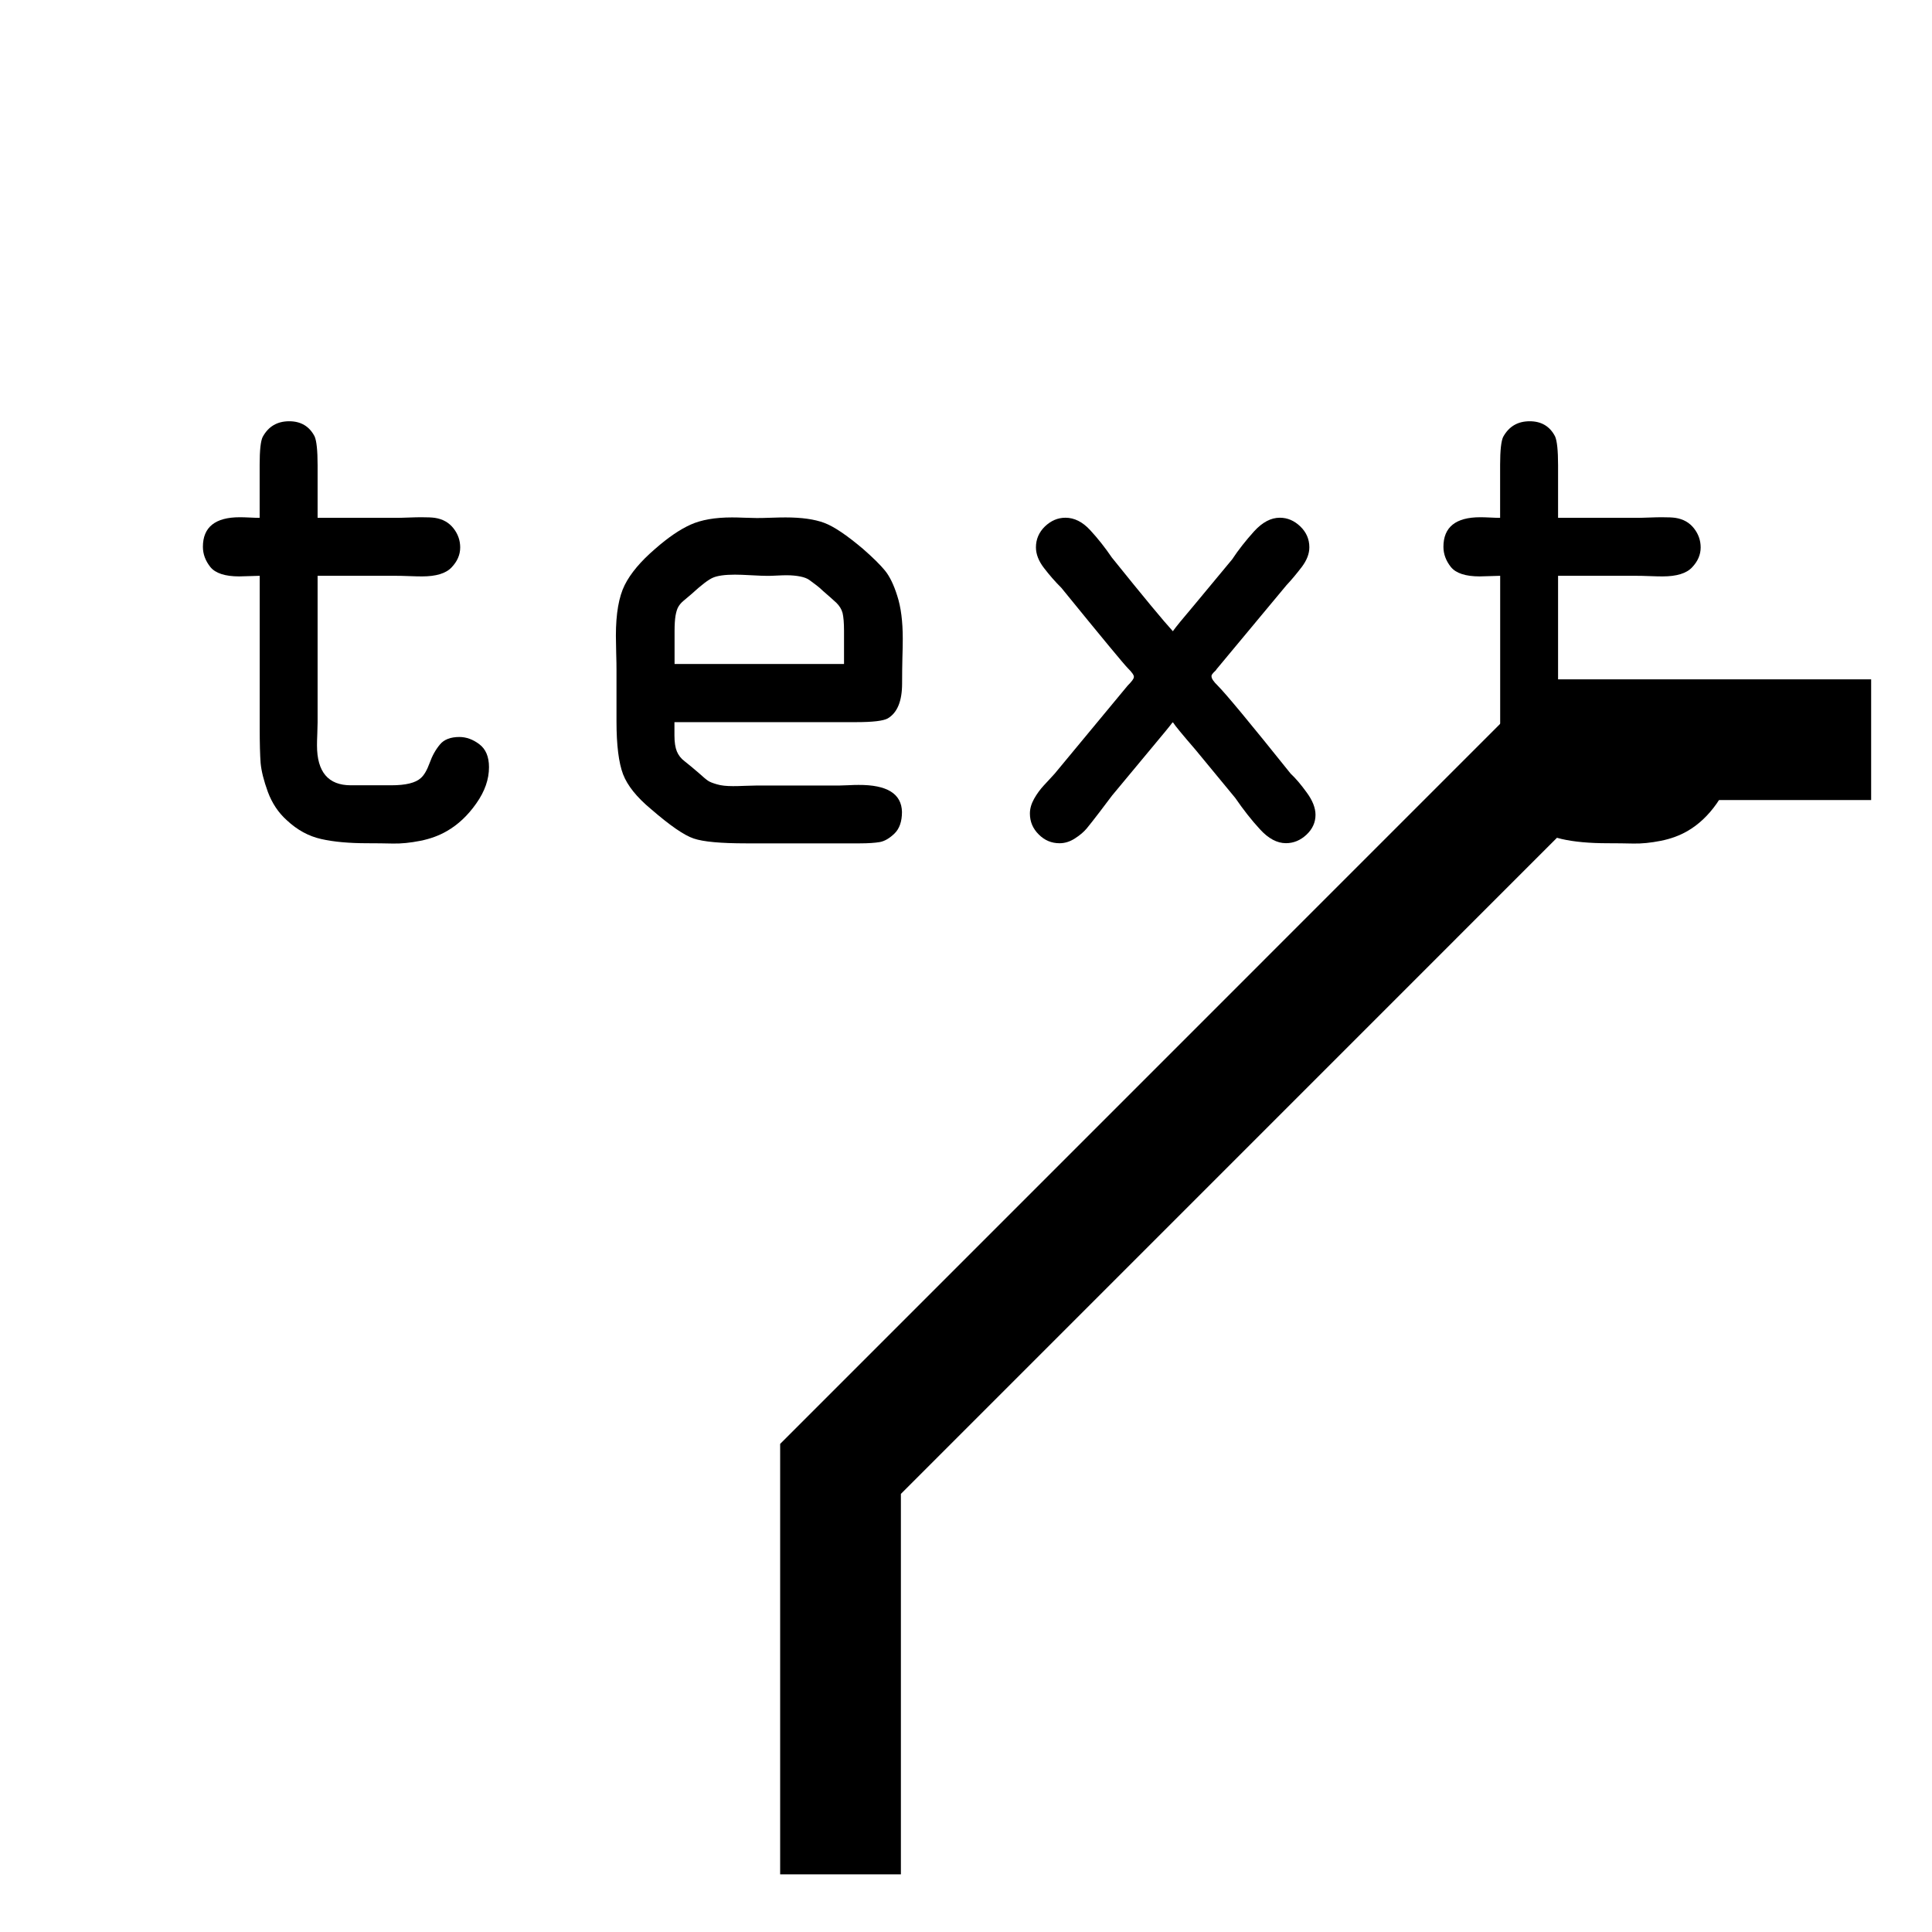
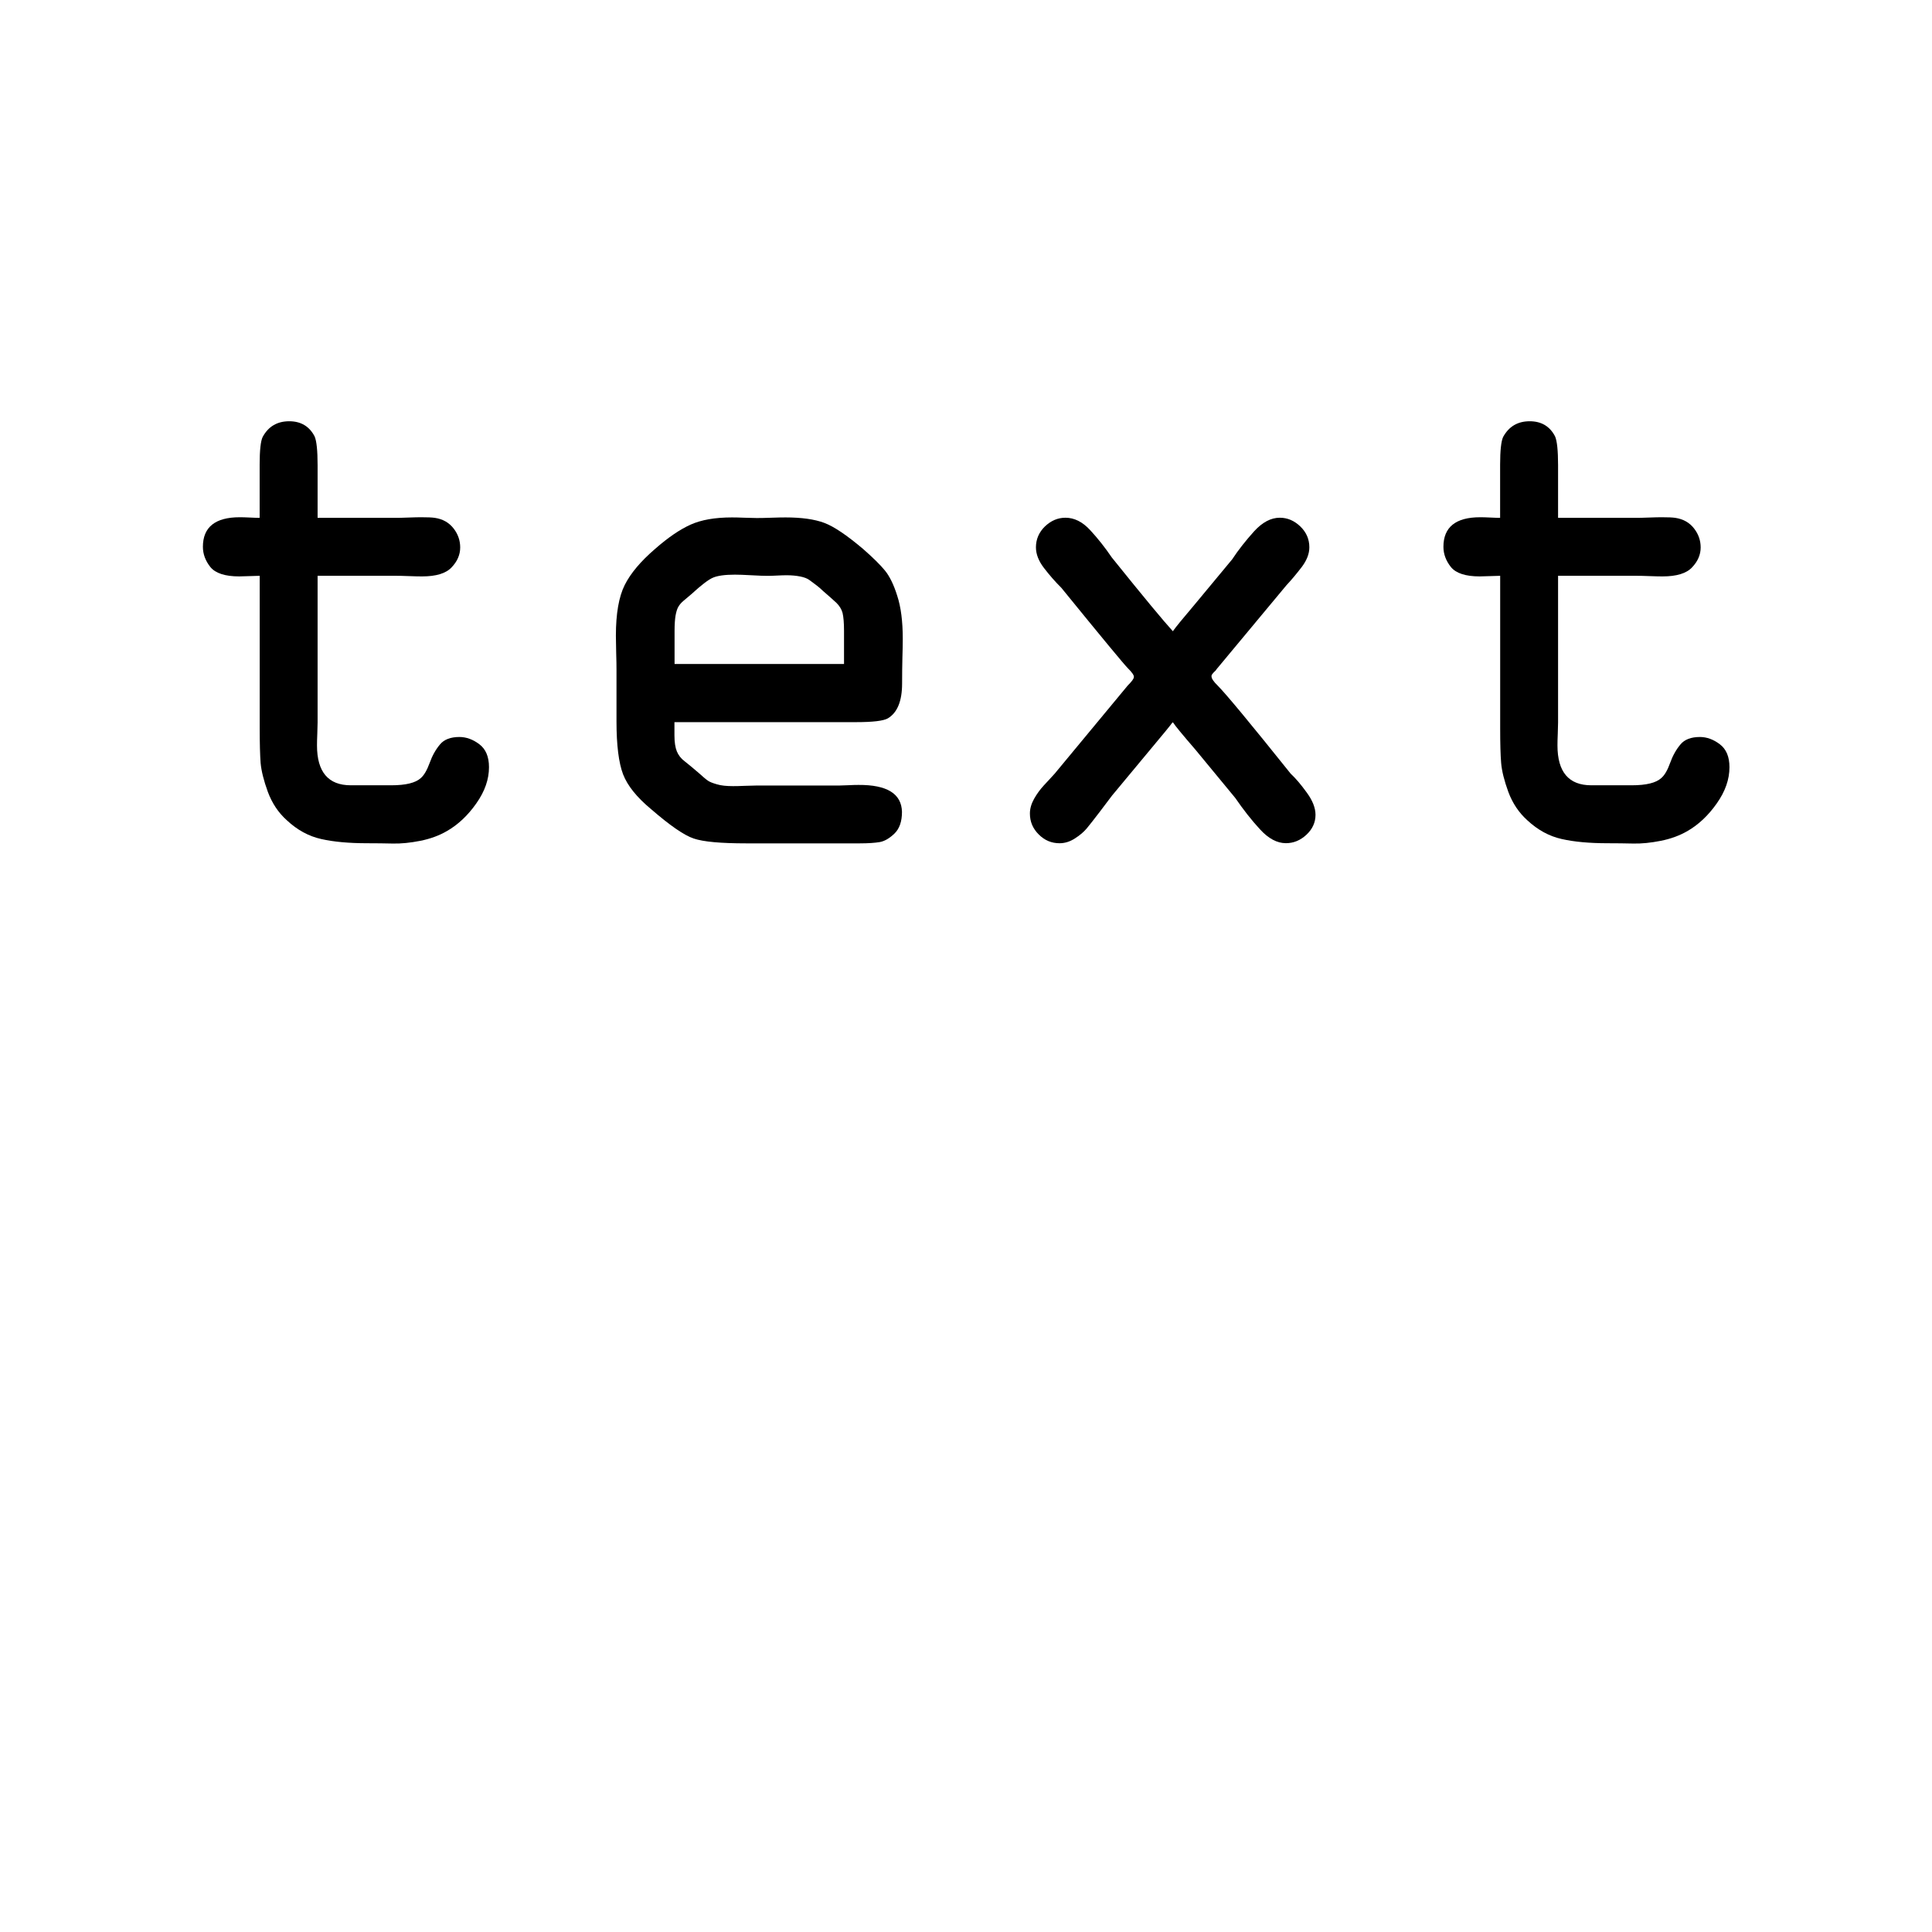
<svg xmlns="http://www.w3.org/2000/svg" version="1.1" baseProfile="basic" id="Ebene_1" x="0px" y="0px" width="32.003px" height="32.003px" viewBox="0 0 32.003 32.003" xml:space="preserve">
  <g id="icon">
-     <polyline fill="none" stroke="black" stroke-width="2" points="13.923,31.048 13.923,24.332 26.001,12.253 30.995,12.253  " />
    <g>
      <path fill="black" d="M3.361,9.058c0-0.326,0.204-0.49,0.61-0.49c0.04,0,0.097,0.001,0.17,0.005    c0.073,0.004,0.127,0.005,0.16,0.005v-0.88c0-0.24,0.017-0.393,0.05-0.46c0.094-0.173,0.24-0.26,0.44-0.26    c0.192,0,0.333,0.083,0.42,0.25c0.033,0.074,0.05,0.234,0.05,0.48v0.87h1.29c0.047,0,0.118-0.001,0.215-0.005    c0.097-0.004,0.168-0.005,0.215-0.005c0.102,0,0.174,0.003,0.222,0.01c0.133,0.02,0.235,0.079,0.31,0.175s0.11,0.202,0.11,0.315    c0,0.12-0.047,0.23-0.142,0.33c-0.093,0.1-0.257,0.15-0.488,0.15c-0.048,0-0.119-0.001-0.217-0.005    C6.679,9.539,6.608,9.538,6.561,9.538h-1.3v2.43c0,0.04-0.002,0.102-0.005,0.185c-0.004,0.084-0.005,0.148-0.005,0.195    c0,0.44,0.187,0.66,0.56,0.66h0.67c0.24,0,0.403-0.04,0.49-0.12c0.054-0.047,0.102-0.13,0.146-0.25    c0.043-0.12,0.1-0.222,0.17-0.305c0.068-0.084,0.178-0.125,0.323-0.125c0.113,0,0.225,0.04,0.33,0.12    c0.106,0.08,0.16,0.206,0.16,0.38c0,0.2-0.068,0.399-0.21,0.6c-0.14,0.2-0.304,0.354-0.49,0.46    c-0.126,0.073-0.272,0.127-0.438,0.16c-0.167,0.033-0.318,0.048-0.455,0.045s-0.278-0.005-0.425-0.005    c-0.301,0-0.555-0.023-0.762-0.07c-0.206-0.046-0.396-0.149-0.568-0.31c-0.142-0.127-0.245-0.283-0.315-0.47    c-0.068-0.187-0.108-0.347-0.12-0.48c-0.01-0.133-0.015-0.323-0.015-0.57v-2.53c-0.033,0-0.089,0.002-0.165,0.005    C4.06,9.546,4.002,9.548,3.962,9.548c-0.233,0-0.393-0.052-0.477-0.155C3.403,9.29,3.361,9.178,3.361,9.058z" />
      <path fill="black" d="M14.941,13.449c0,0.159-0.042,0.279-0.125,0.359s-0.165,0.127-0.245,0.141    c-0.079,0.013-0.188,0.021-0.329,0.021h-1.881c-0.42,0-0.71-0.026-0.869-0.08c-0.16-0.053-0.396-0.217-0.711-0.49    c-0.232-0.193-0.387-0.385-0.46-0.574c-0.072-0.19-0.109-0.482-0.109-0.875v-0.86c0-0.061-0.001-0.152-0.005-0.275    c-0.003-0.123-0.005-0.218-0.005-0.285c0-0.367,0.049-0.646,0.146-0.84s0.265-0.394,0.505-0.6c0.213-0.187,0.408-0.32,0.585-0.4    s0.405-0.12,0.686-0.12c0.047,0,0.116,0.001,0.21,0.005c0.094,0.003,0.16,0.005,0.2,0.005c0.054,0,0.134-0.001,0.239-0.005    c0.106-0.004,0.188-0.005,0.24-0.005c0.267,0,0.479,0.03,0.64,0.09c0.161,0.06,0.373,0.204,0.641,0.43    c0.167,0.146,0.289,0.267,0.365,0.36c0.076,0.093,0.146,0.233,0.204,0.42c0.061,0.187,0.091,0.423,0.091,0.71    c0,0.086-0.002,0.192-0.006,0.315c-0.003,0.124-0.005,0.266-0.005,0.425c0,0.294-0.08,0.487-0.239,0.58    c-0.073,0.04-0.246,0.061-0.521,0.061h-3.011v0.22c0,0.113,0.014,0.202,0.04,0.265s0.069,0.119,0.131,0.165    c0.06,0.047,0.136,0.11,0.229,0.19c0.073,0.066,0.125,0.11,0.155,0.13c0.03,0.021,0.08,0.04,0.149,0.06    c0.069,0.021,0.158,0.03,0.266,0.03c0.046,0,0.113-0.001,0.2-0.005c0.086-0.003,0.148-0.005,0.188-0.005h1.37    c0.026,0,0.076-0.002,0.15-0.005c0.073-0.004,0.13-0.005,0.17-0.005C14.694,12.999,14.934,13.148,14.941,13.449z M13.981,10.999    v-0.55c0-0.133-0.009-0.23-0.024-0.295c-0.017-0.064-0.053-0.12-0.104-0.17c-0.054-0.05-0.127-0.115-0.22-0.195    c-0.034-0.033-0.07-0.065-0.11-0.095c-0.04-0.03-0.078-0.059-0.114-0.085c-0.036-0.027-0.089-0.047-0.155-0.06    c-0.066-0.013-0.141-0.02-0.22-0.02c-0.04,0-0.096,0.001-0.165,0.005c-0.07,0.004-0.121,0.005-0.155,0.005    c-0.053,0-0.143-0.003-0.266-0.01c-0.122-0.007-0.215-0.01-0.274-0.01c-0.166,0-0.288,0.017-0.364,0.05    c-0.077,0.033-0.195,0.124-0.354,0.27c-0.055,0.046-0.1,0.085-0.136,0.115c-0.036,0.03-0.064,0.063-0.085,0.1    c-0.021,0.037-0.034,0.085-0.045,0.145c-0.01,0.06-0.016,0.145-0.016,0.25v0.55H13.981z" />
      <path fill="black" d="M19.421,11.968c-0.033,0.047-0.153,0.193-0.36,0.44l-0.64,0.77c-0.04,0.054-0.108,0.144-0.205,0.271    c-0.097,0.126-0.168,0.218-0.215,0.274c-0.047,0.056-0.111,0.112-0.195,0.165c-0.083,0.054-0.168,0.08-0.255,0.08    c-0.133,0-0.248-0.048-0.345-0.146c-0.098-0.097-0.146-0.212-0.146-0.346c0-0.08,0.023-0.161,0.07-0.245    c0.047-0.083,0.101-0.156,0.16-0.22c0.059-0.064,0.12-0.128,0.18-0.195l1.21-1.46c0.066-0.066,0.102-0.113,0.102-0.14    c0.006-0.026-0.027-0.076-0.102-0.15c-0.06-0.06-0.427-0.503-1.1-1.33c-0.101-0.1-0.195-0.208-0.285-0.325    c-0.09-0.116-0.135-0.231-0.135-0.345c0-0.133,0.05-0.249,0.148-0.345c0.102-0.097,0.214-0.145,0.341-0.145    c0.146,0,0.283,0.068,0.409,0.205c0.127,0.137,0.247,0.289,0.36,0.455c0.525,0.653,0.863,1.06,1.01,1.22    c0.047-0.067,0.164-0.21,0.351-0.43l0.631-0.76c0.105-0.16,0.229-0.315,0.364-0.465c0.137-0.15,0.278-0.225,0.426-0.225    c0.126,0,0.239,0.048,0.34,0.145c0.1,0.097,0.149,0.212,0.149,0.345c0,0.106-0.042,0.215-0.125,0.325    c-0.084,0.11-0.169,0.212-0.256,0.305l-1.14,1.37c-0.007,0.007-0.018,0.021-0.03,0.04c-0.053,0.047-0.076,0.08-0.069,0.101    c0,0.033,0.033,0.083,0.101,0.149c0.14,0.141,0.543,0.627,1.21,1.46c0.08,0.074,0.168,0.177,0.265,0.311    c0.098,0.133,0.146,0.257,0.146,0.37c0,0.126-0.05,0.236-0.15,0.33c-0.1,0.093-0.213,0.14-0.34,0.14    c-0.146,0-0.29-0.076-0.43-0.23c-0.141-0.152-0.276-0.326-0.41-0.52l-0.66-0.8c-0.213-0.247-0.337-0.396-0.37-0.45H19.421z" />
      <path fill="black" d="M23.91,9.058c0-0.326,0.203-0.49,0.609-0.49c0.04,0,0.098,0.001,0.17,0.005    c0.073,0.004,0.127,0.005,0.16,0.005v-0.88c0-0.24,0.018-0.393,0.05-0.46c0.095-0.173,0.24-0.26,0.44-0.26    c0.193,0,0.333,0.083,0.42,0.25c0.033,0.074,0.05,0.234,0.05,0.48v0.87h1.29c0.047,0,0.118-0.001,0.215-0.005    c0.098-0.004,0.168-0.005,0.215-0.005c0.102,0,0.175,0.003,0.222,0.01c0.133,0.02,0.235,0.079,0.31,0.175s0.11,0.202,0.11,0.315    c0,0.12-0.047,0.23-0.142,0.33c-0.093,0.1-0.257,0.15-0.488,0.15c-0.047,0-0.119-0.001-0.216-0.005    c-0.098-0.004-0.168-0.005-0.216-0.005h-1.3v2.43c0,0.04-0.002,0.102-0.005,0.185c-0.004,0.084-0.005,0.148-0.005,0.195    c0,0.44,0.187,0.66,0.56,0.66h0.67c0.24,0,0.403-0.04,0.49-0.12c0.055-0.047,0.103-0.13,0.146-0.25    c0.043-0.12,0.1-0.222,0.17-0.305c0.068-0.084,0.178-0.125,0.324-0.125c0.112,0,0.224,0.04,0.329,0.12    c0.106,0.08,0.16,0.206,0.16,0.38c0,0.2-0.068,0.399-0.21,0.6c-0.14,0.2-0.304,0.354-0.489,0.46    c-0.127,0.073-0.273,0.127-0.439,0.16c-0.167,0.033-0.318,0.048-0.455,0.045s-0.278-0.005-0.425-0.005    c-0.3,0-0.554-0.023-0.761-0.07c-0.206-0.046-0.396-0.149-0.569-0.31c-0.141-0.127-0.245-0.283-0.315-0.47    c-0.068-0.187-0.108-0.347-0.119-0.48c-0.011-0.133-0.016-0.323-0.016-0.57v-2.53c-0.033,0-0.089,0.002-0.165,0.005    c-0.077,0.003-0.135,0.005-0.175,0.005c-0.233,0-0.392-0.052-0.476-0.155C23.952,9.29,23.91,9.178,23.91,9.058z" />
    </g>
  </g>
</svg>
